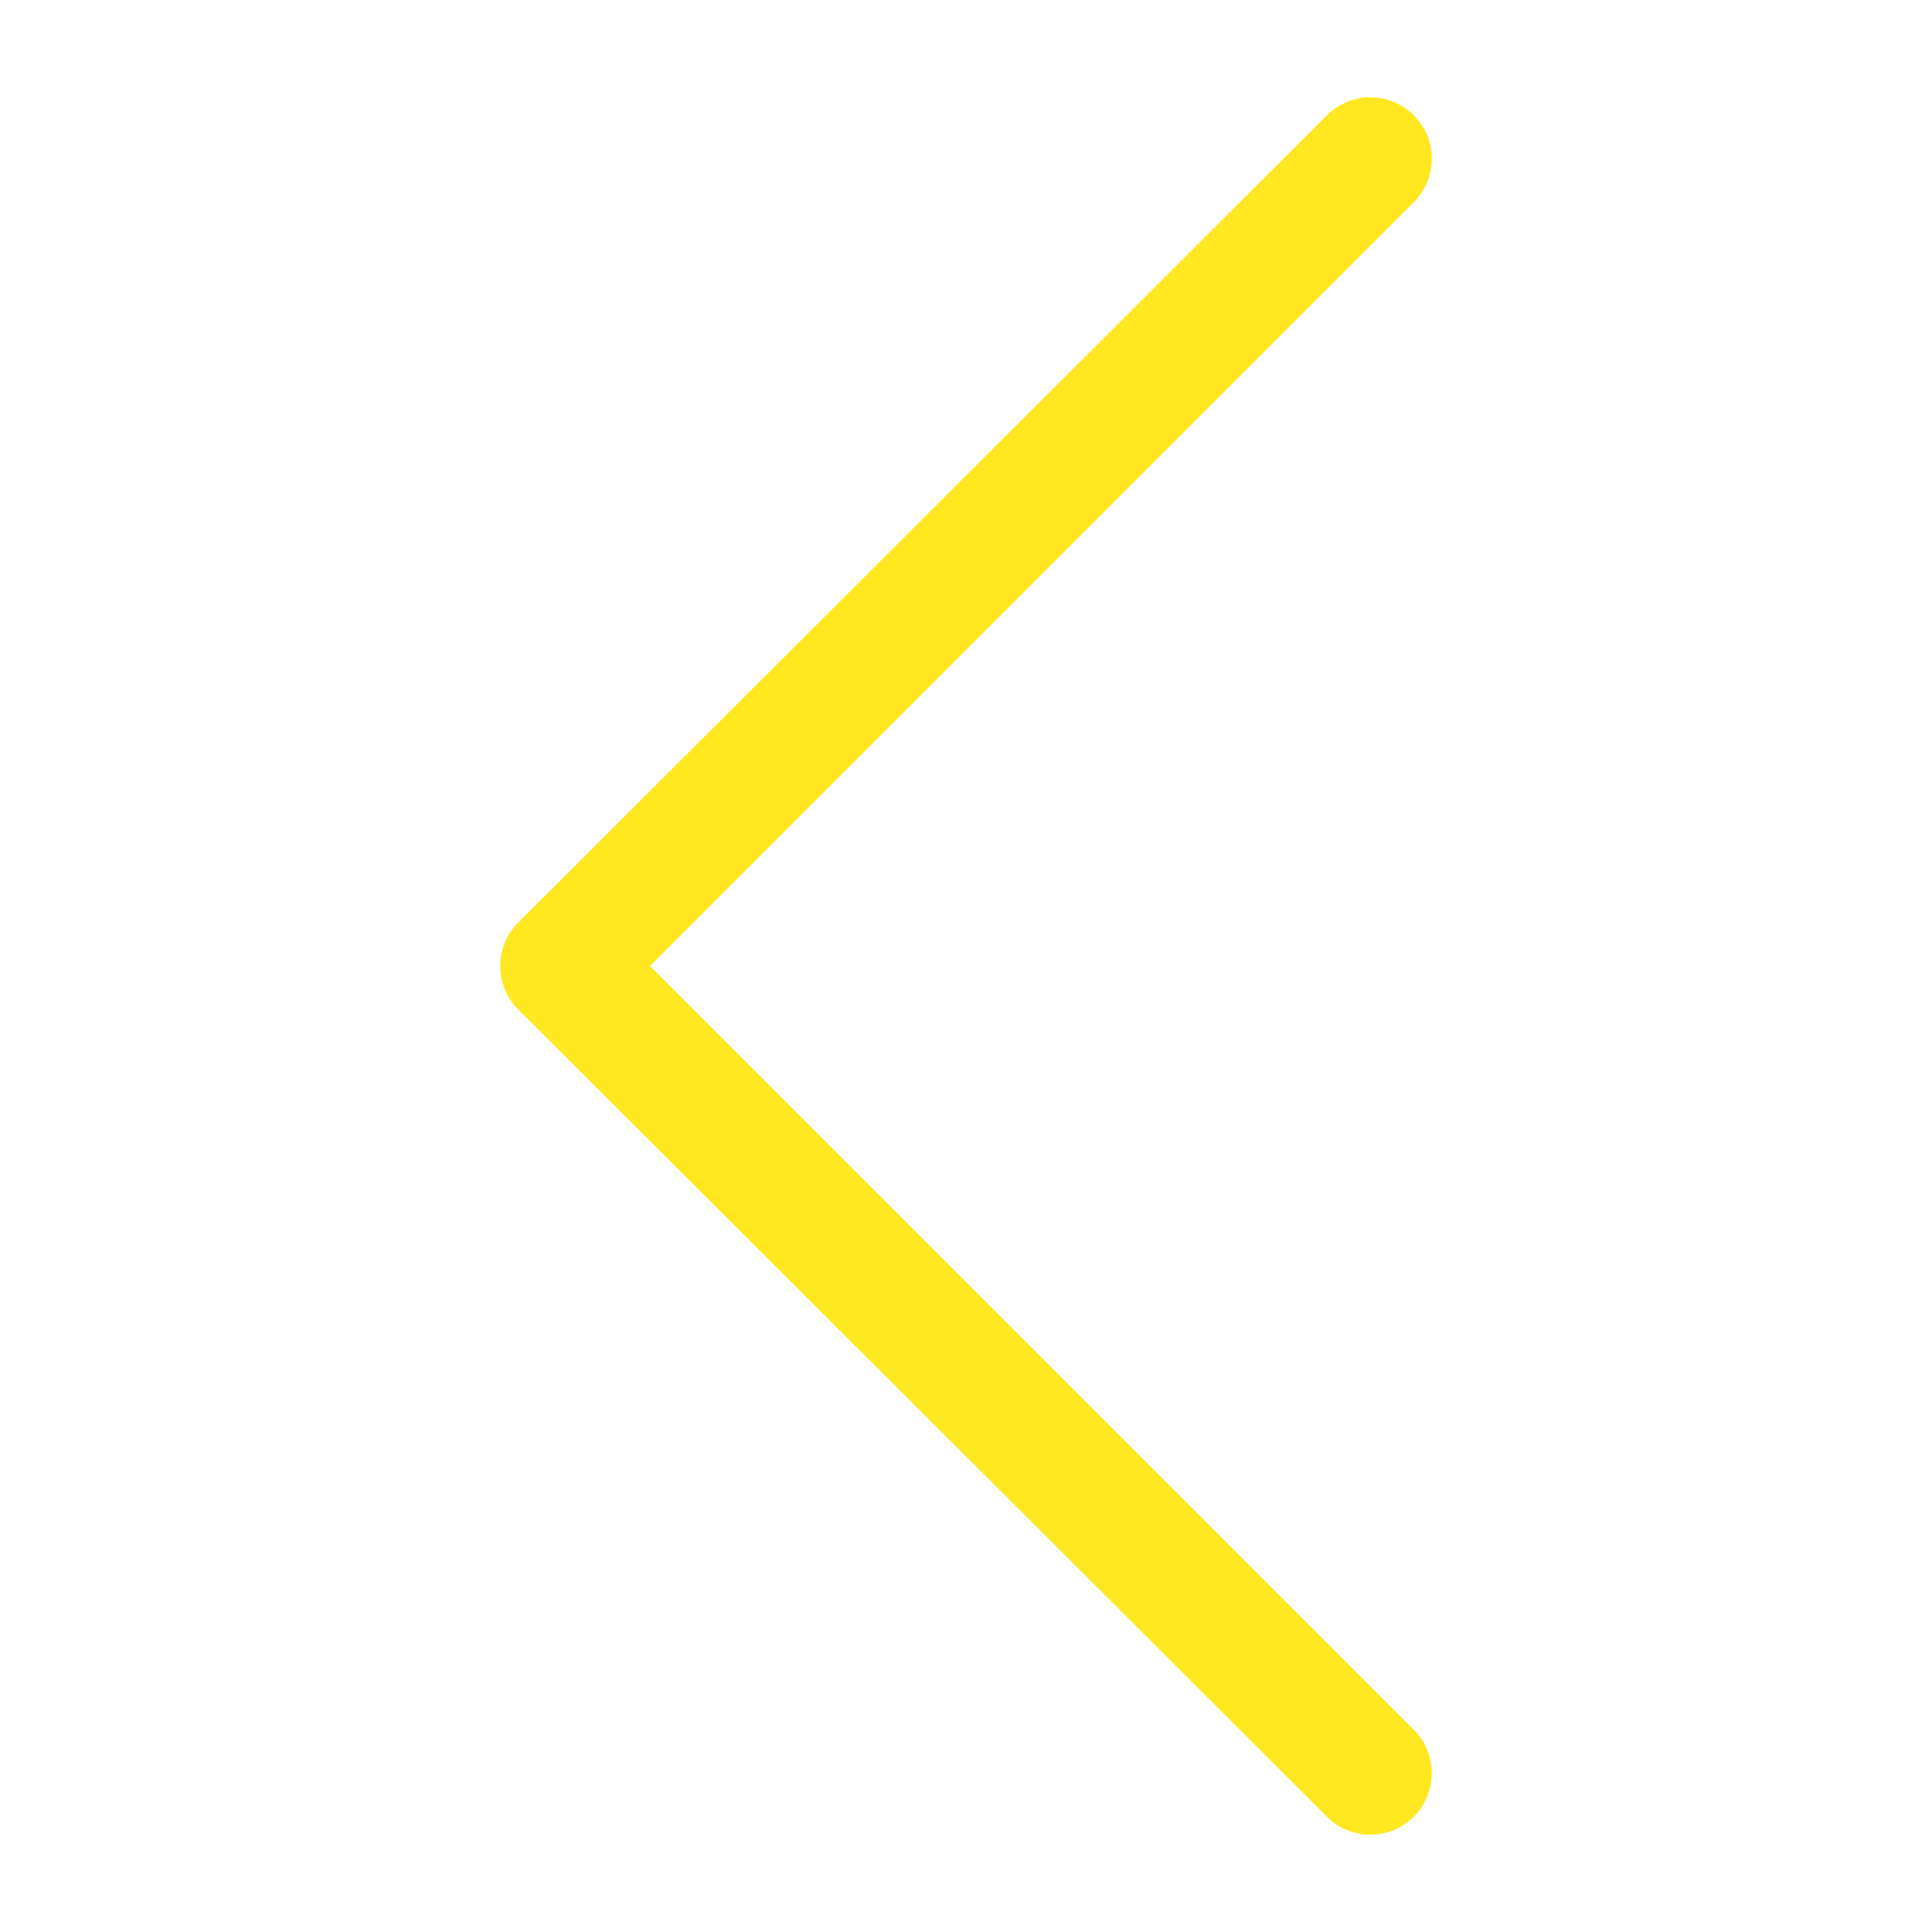
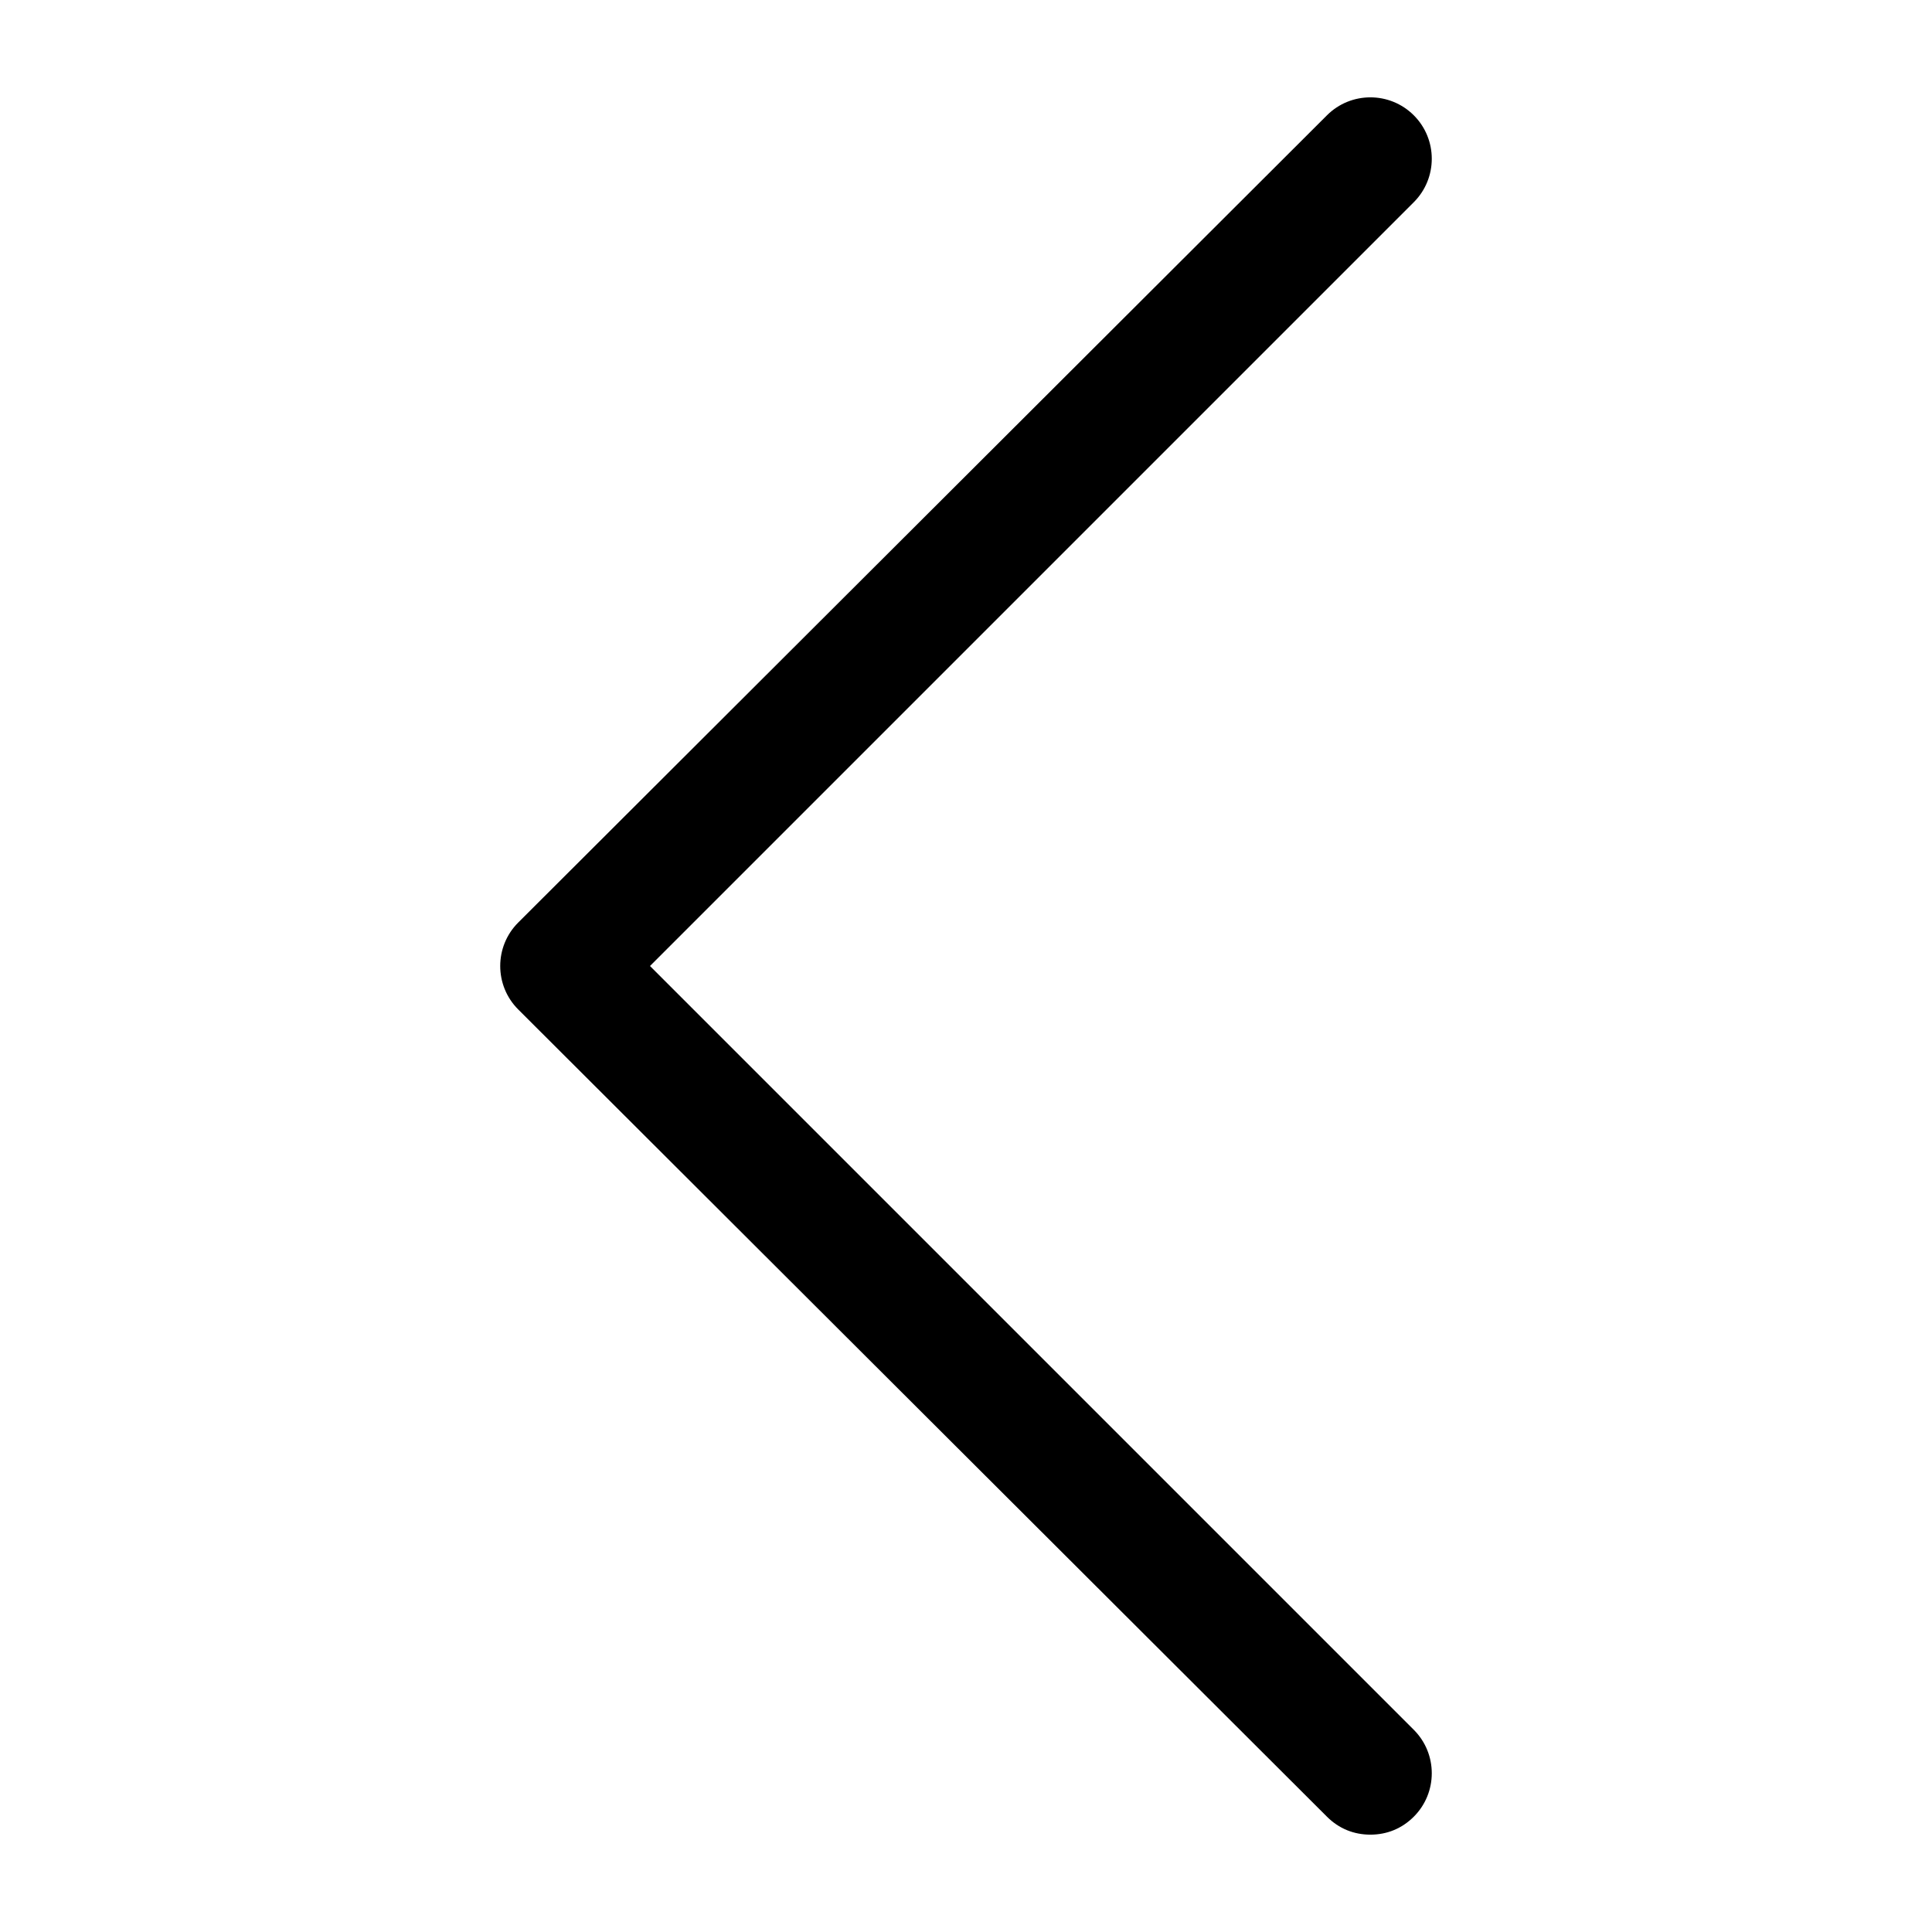
<svg xmlns="http://www.w3.org/2000/svg" version="1.1" viewBox="0 0 129 129" enable-background="new 0 0 129 129">
-   <g fill="#FFE81F">
+   <g>
    <path d="m88.6,121.3c0.8,0.8 1.8,1.2 2.9,1.2s2.1-0.4 2.9-1.2c1.6-1.6 1.6-4.2 0-5.8l-51-51 51-51c1.6-1.6 1.6-4.2 0-5.8s-4.2-1.6-5.8,0l-54,53.9c-1.6,1.6-1.6,4.2 0,5.8l54,53.9z" />
  </g>
</svg>
